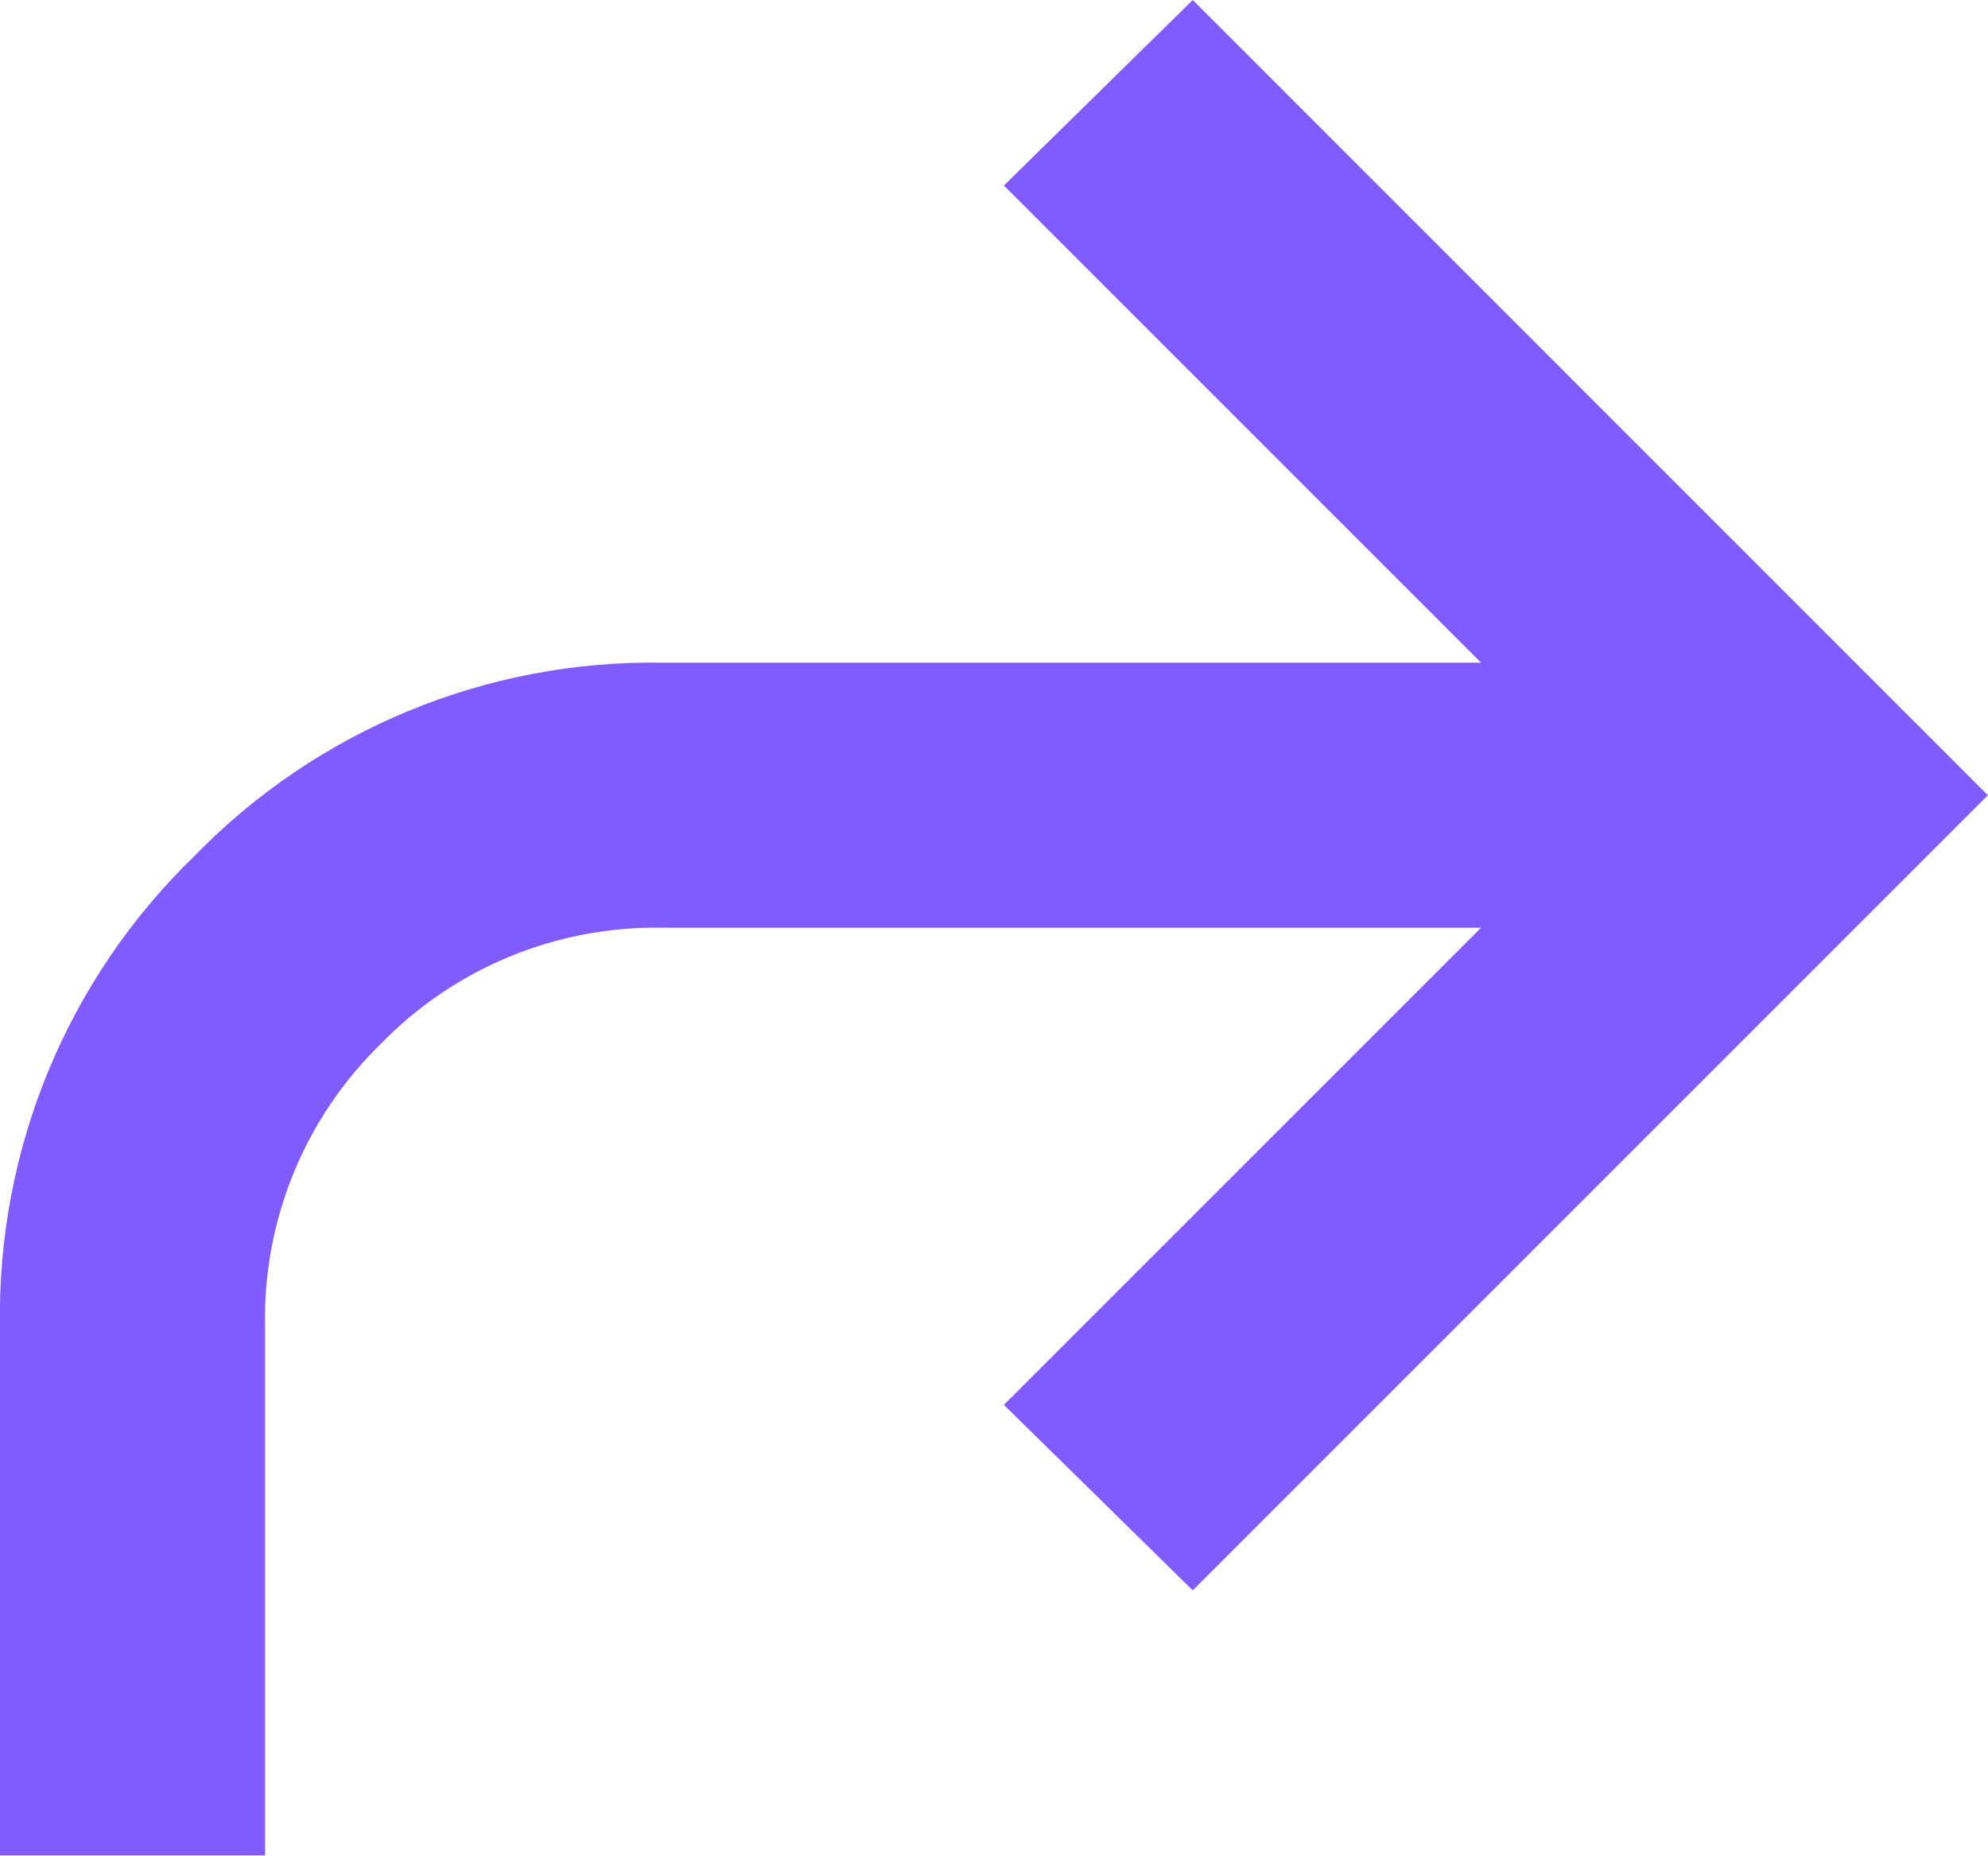
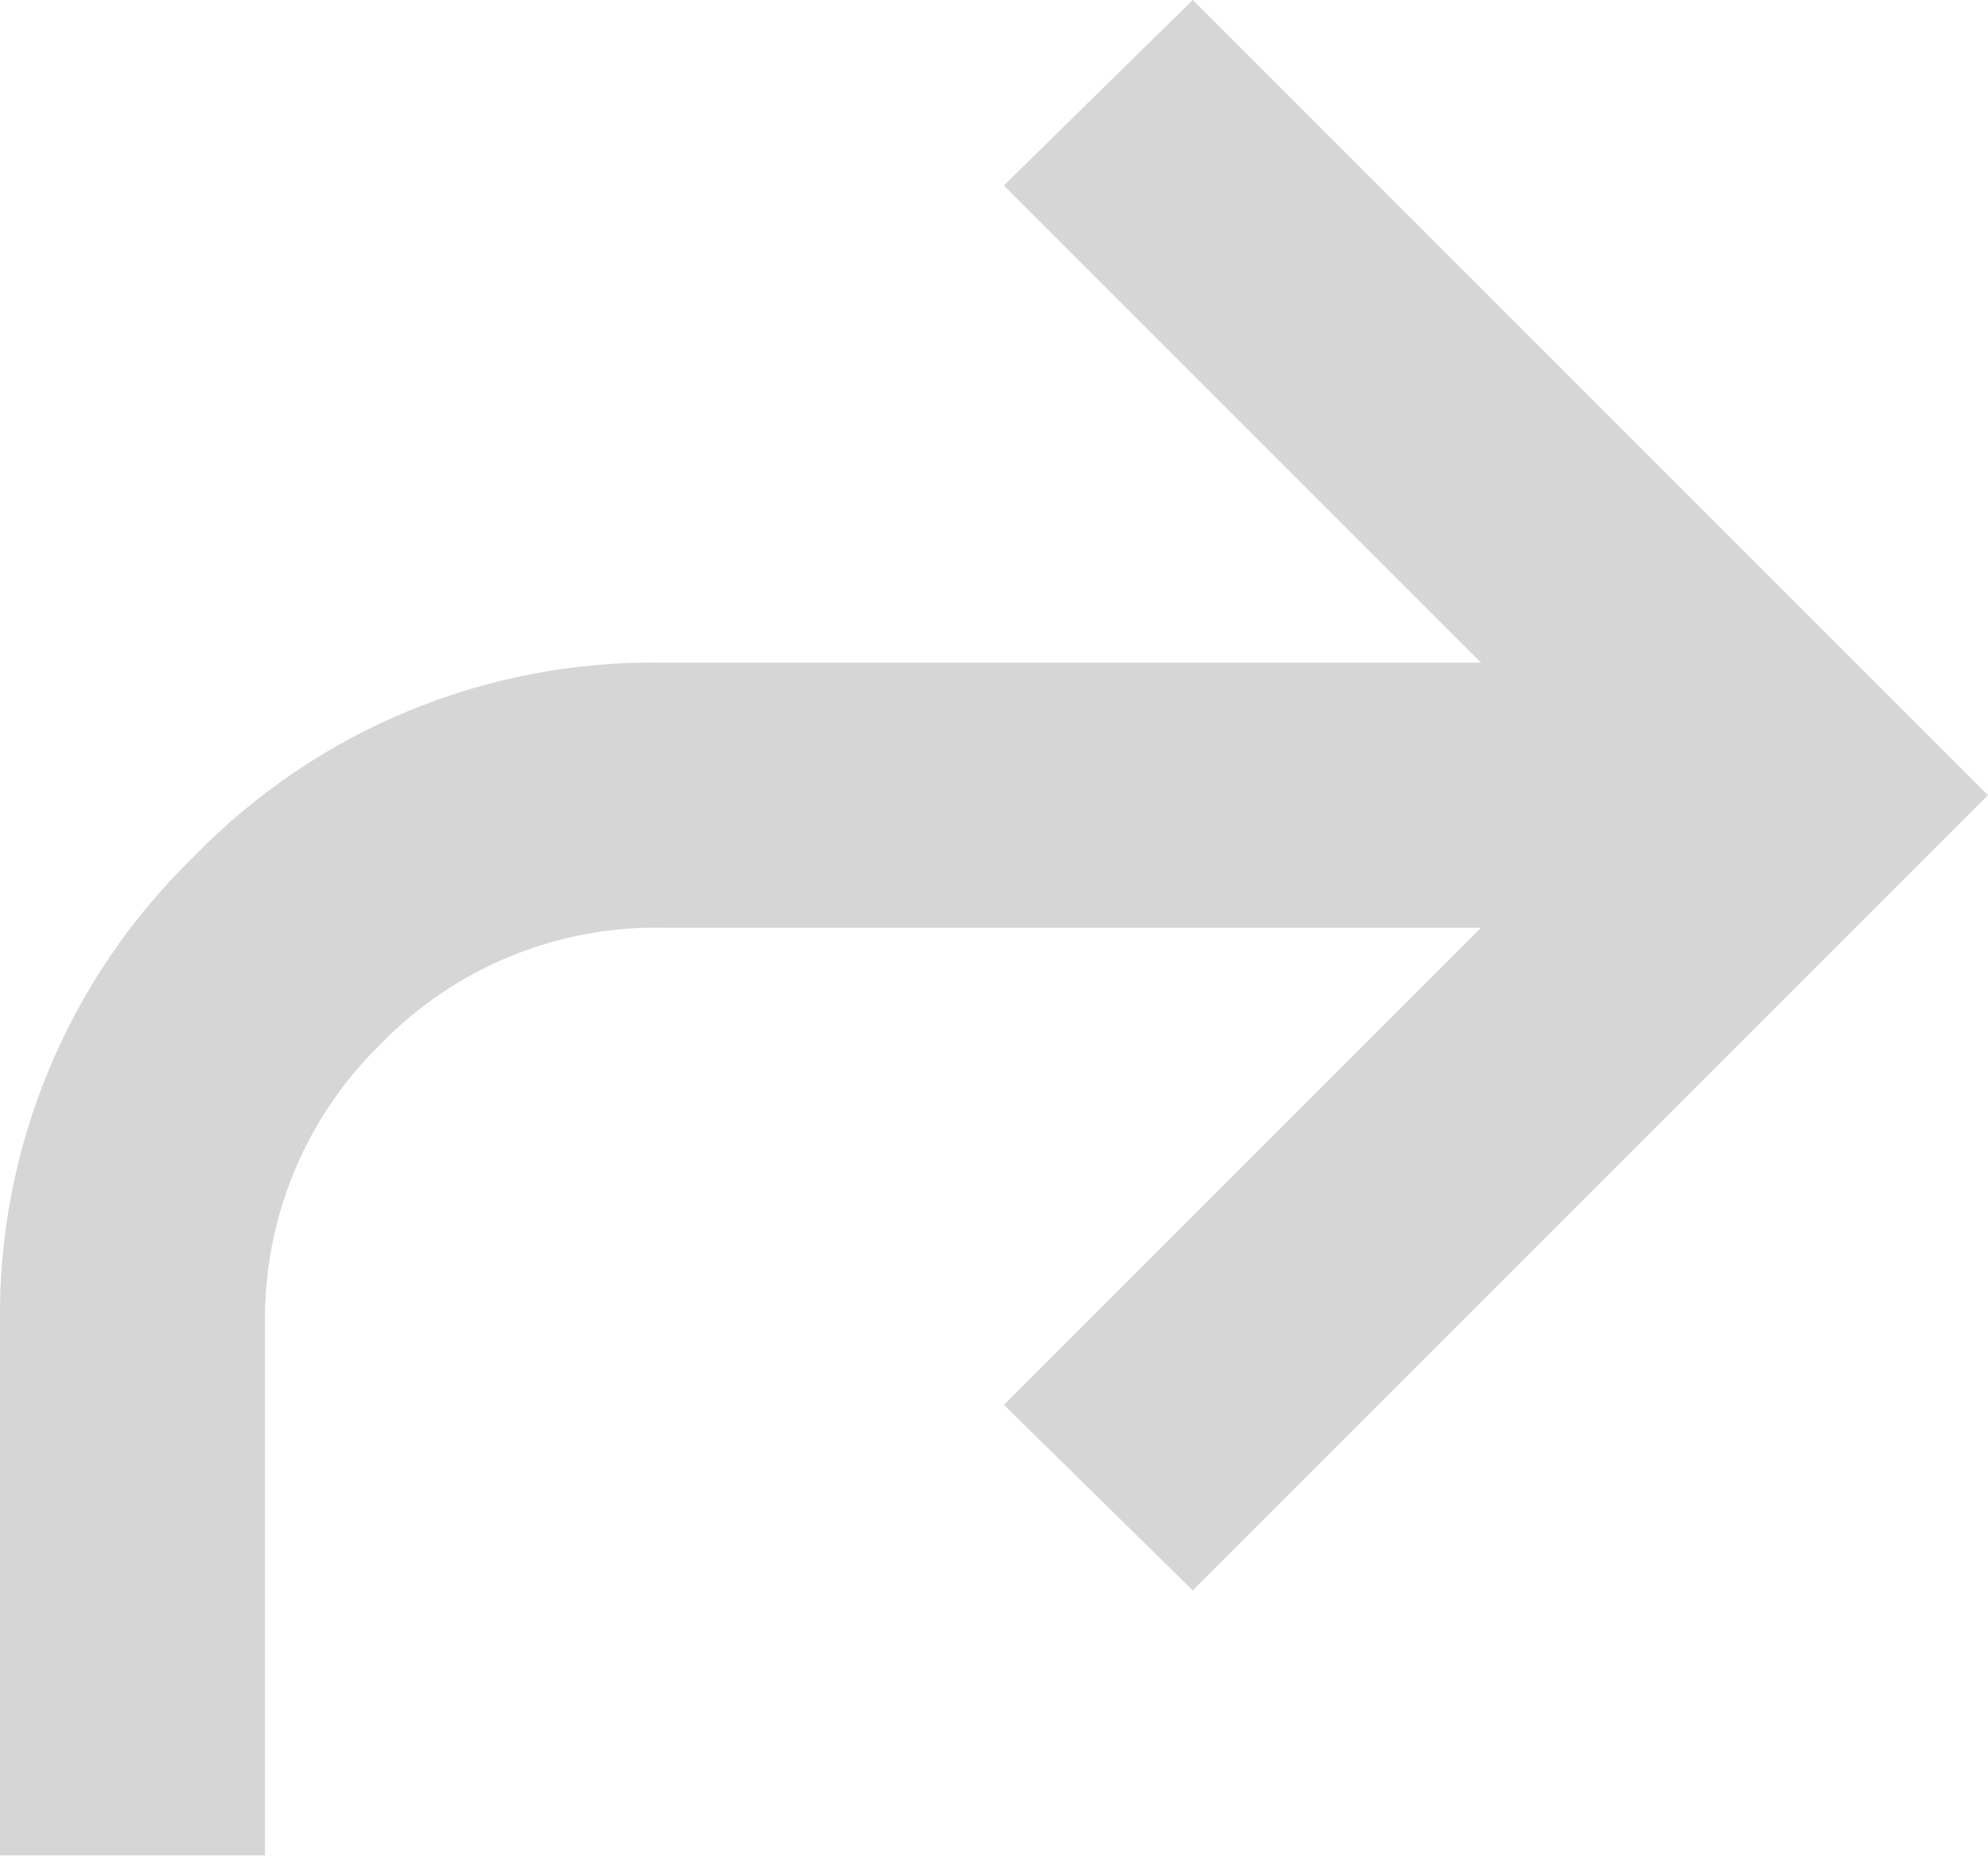
<svg xmlns="http://www.w3.org/2000/svg" width="16.149" height="15.072" viewBox="0 0 16.149 15.072">
-   <path id="reply_all_FILL0_wght400_GRAD0_opsz24" d="M87.536-744.928v-4.306a3.115,3.115,0,0,1,.942-2.288,3.115,3.115,0,0,1,2.288-.942h6.648l-3.876,3.876,1.534,1.507,6.459-6.459L95.072-760l-1.534,1.507,3.876,3.876H90.766a5.188,5.188,0,0,0-3.808,1.575,5.188,5.188,0,0,0-1.575,3.808v4.306Z" transform="translate(-85.383 760)" fill="#805cfe" />
+   <path id="reply_all_FILL0_wght400_GRAD0_opsz24" d="M87.536-744.928v-4.306a3.115,3.115,0,0,1,.942-2.288,3.115,3.115,0,0,1,2.288-.942h6.648l-3.876,3.876,1.534,1.507,6.459-6.459L95.072-760l-1.534,1.507,3.876,3.876H90.766a5.188,5.188,0,0,0-3.808,1.575,5.188,5.188,0,0,0-1.575,3.808v4.306Z" transform="translate(-85.383 760)" fill="#d6d6d6" />
</svg>
